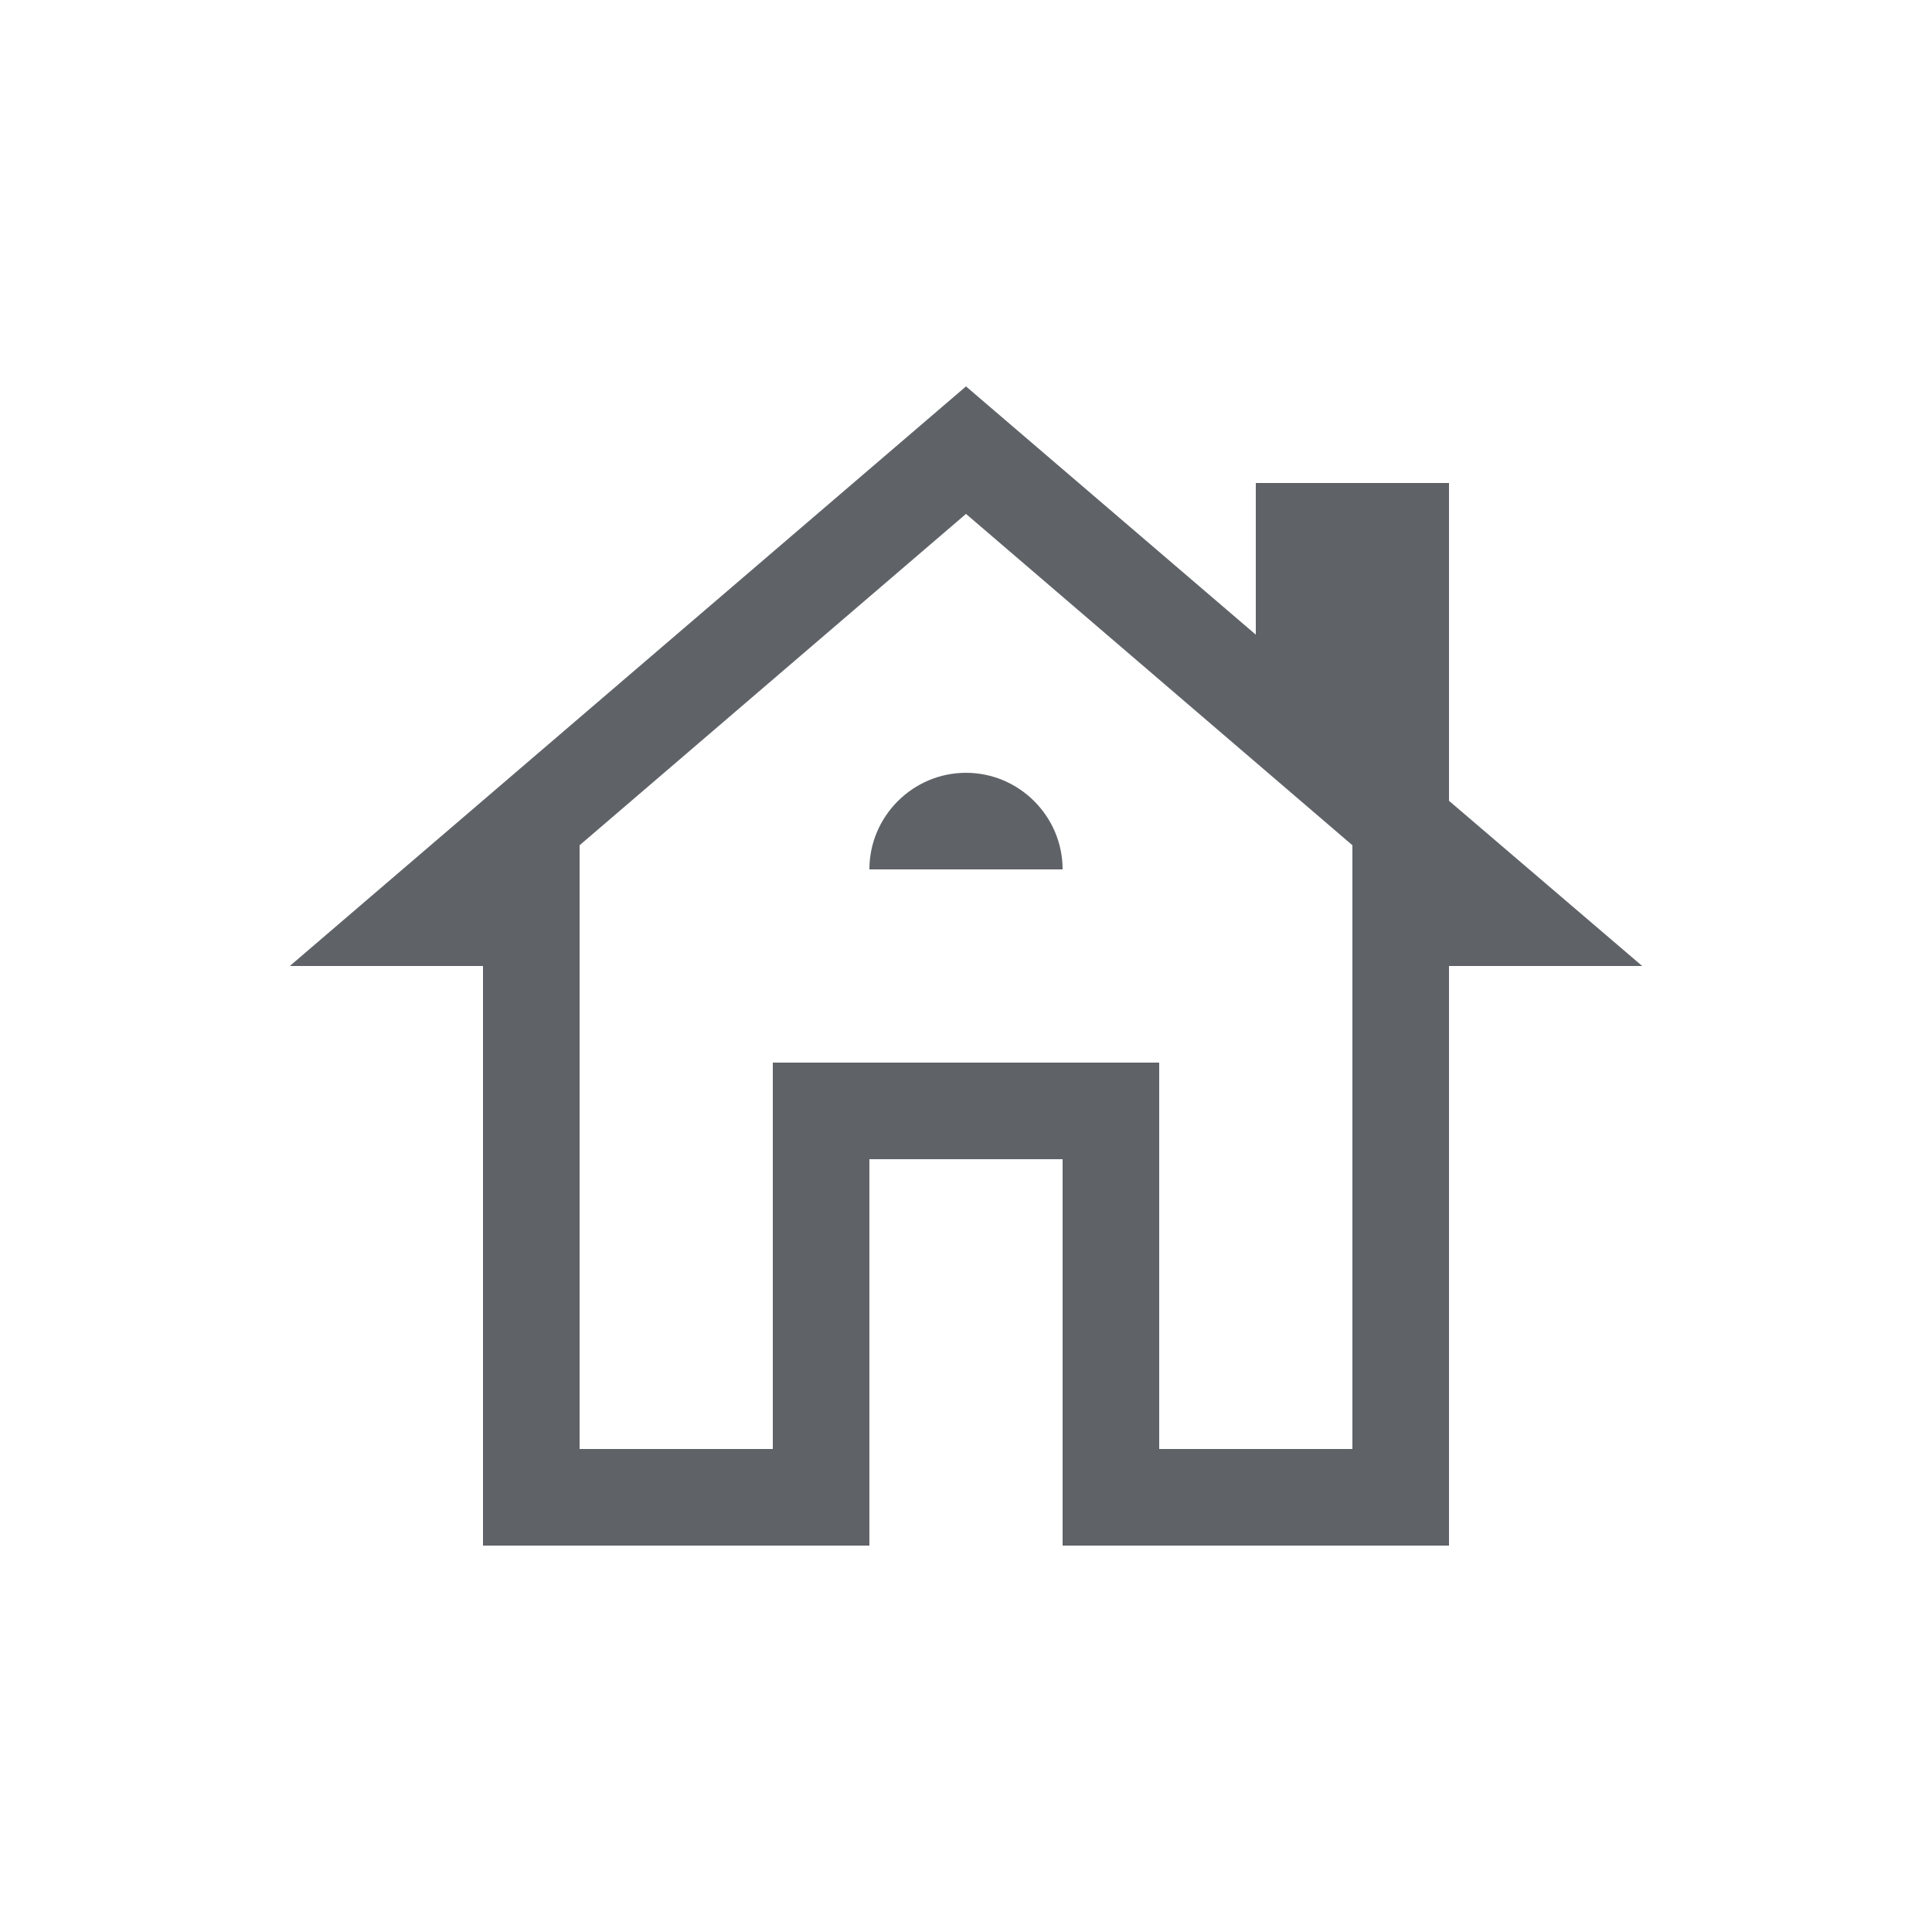
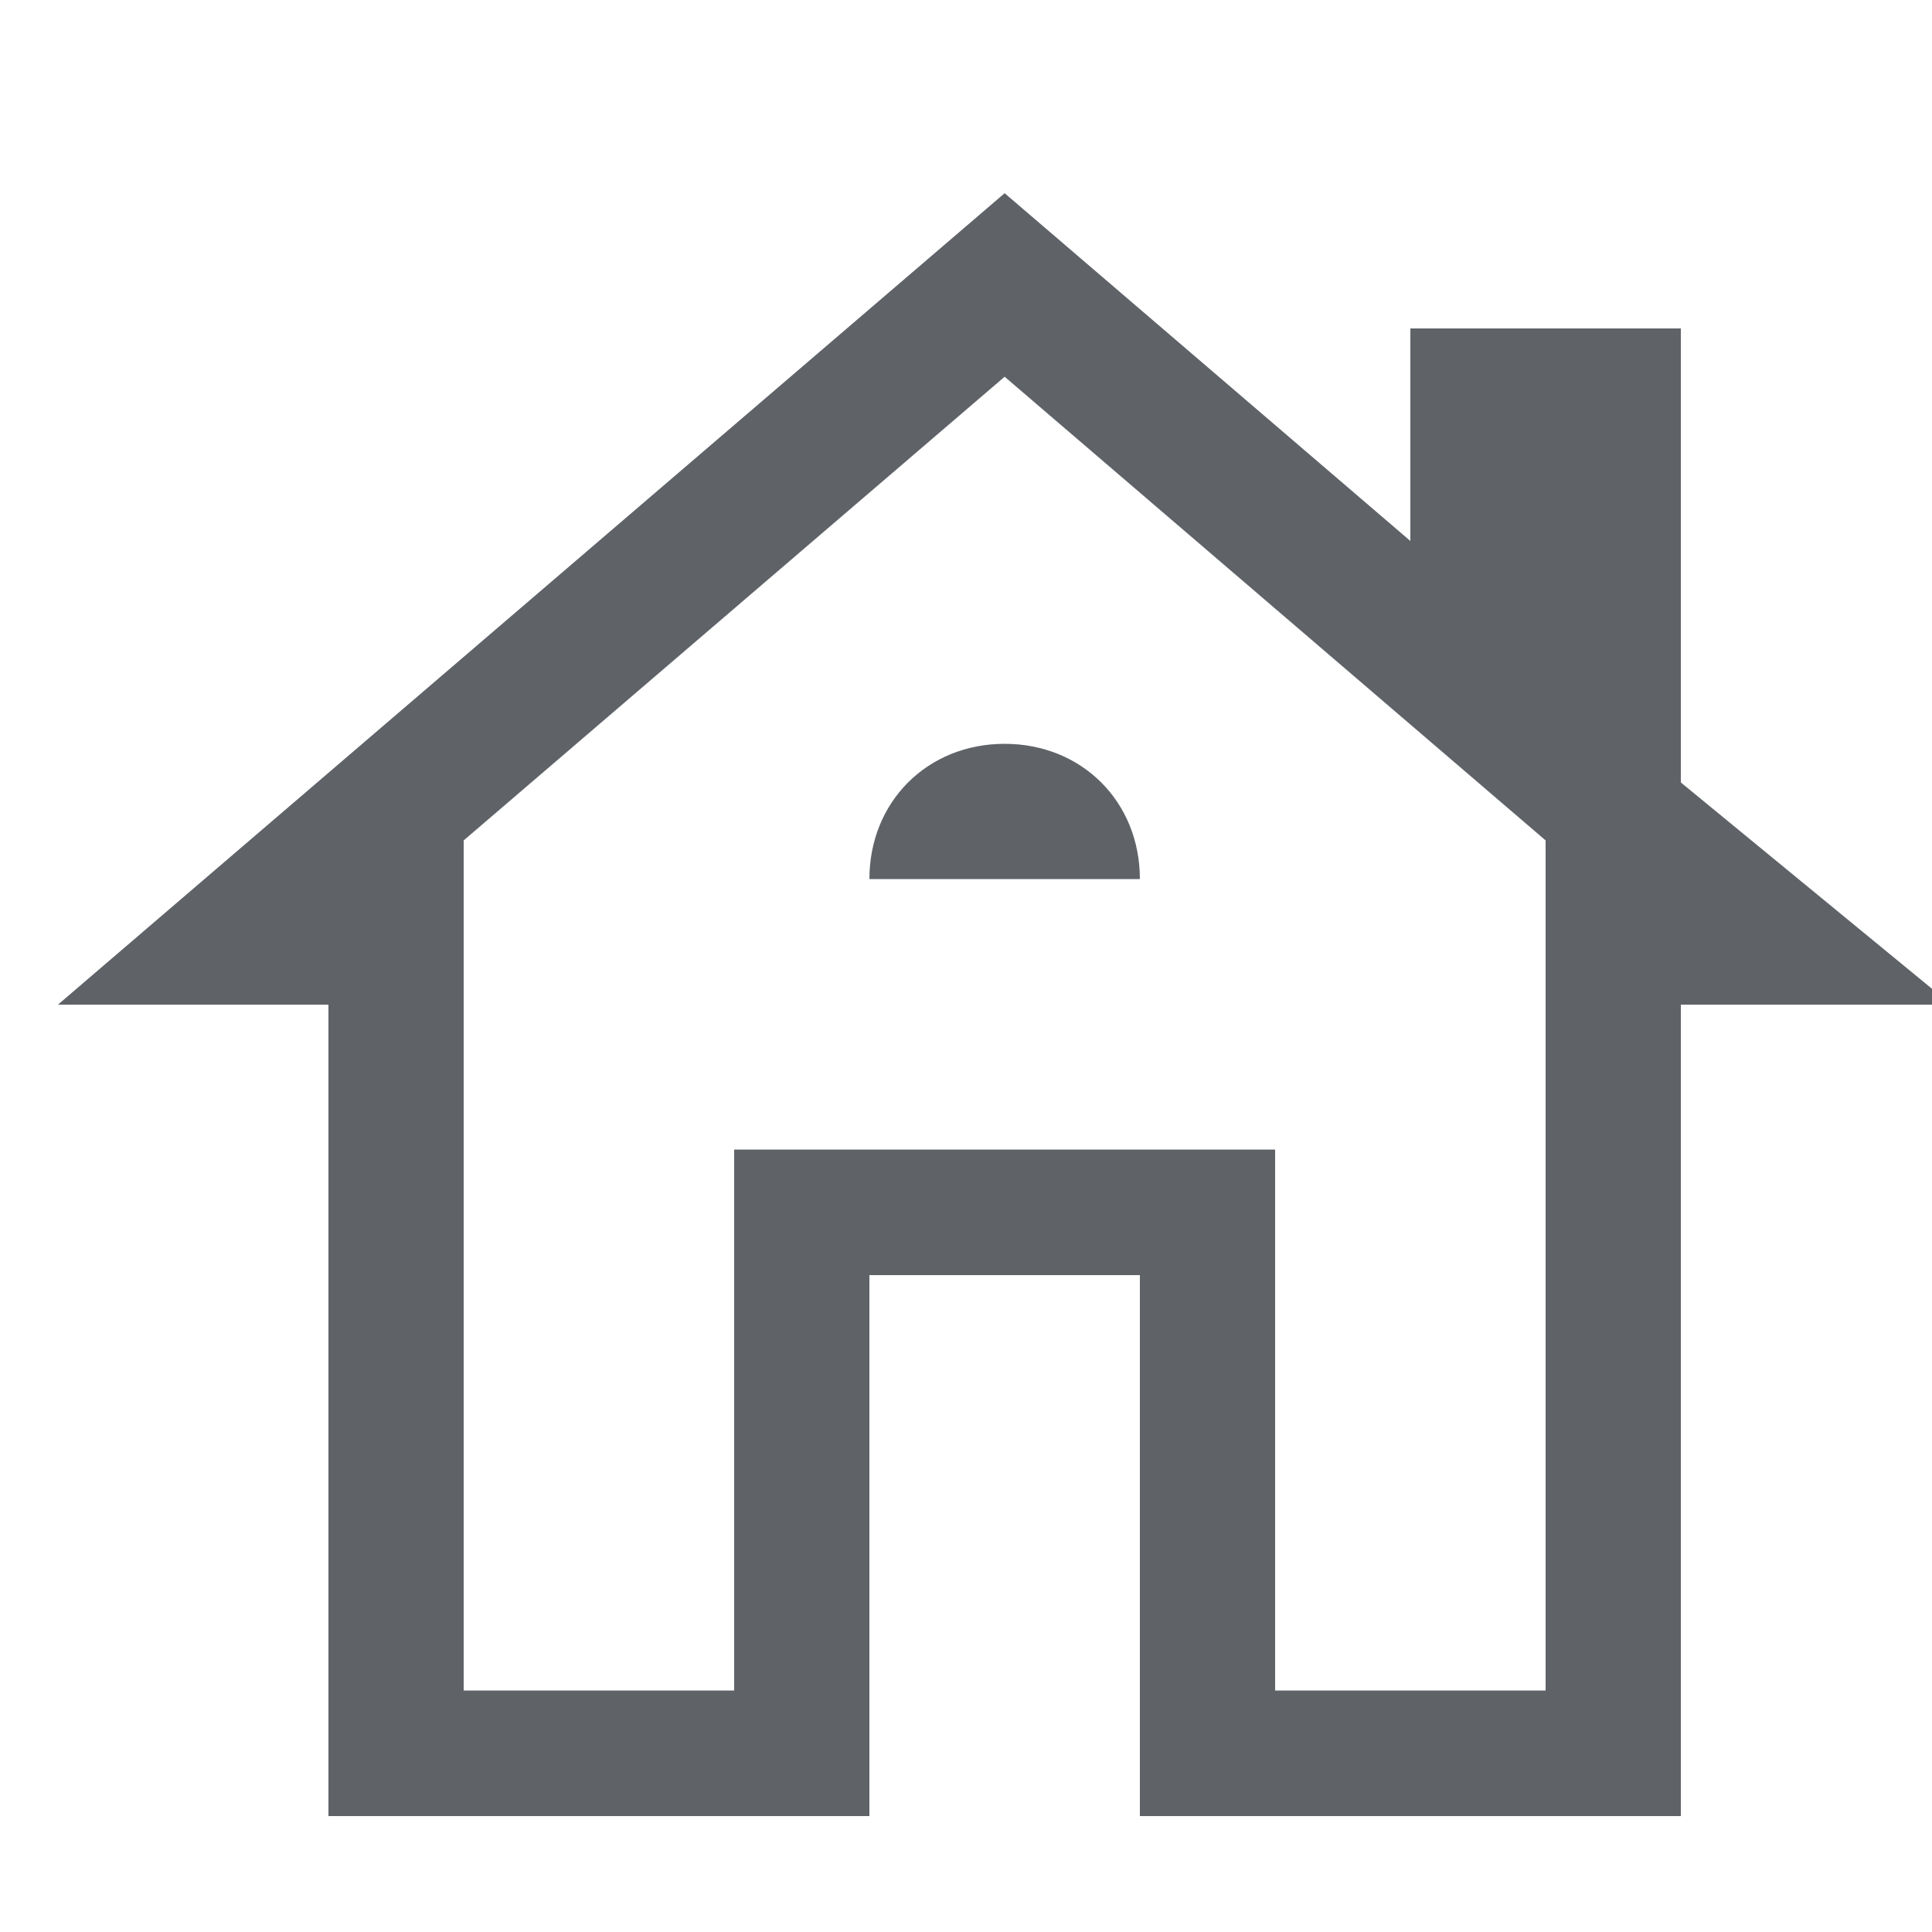
- <svg xmlns="http://www.w3.org/2000/svg" enable-background="new 0 0 20 20" height="18px" viewBox="0 0 20 20" width="18px" fill="#5F6368">
-   <g>
-     <rect fill="none" height="20" width="20" />
-   </g>
+ <svg xmlns="http://www.w3.org/2000/svg" version="1.1" id="Layer_1" x="0px" y="0px" viewBox="0 0 20 20" style="enable-background:new 0 0 20 20;" xml:space="preserve">
+   <style type="text/css">
+ 	.st0{fill:#5F6368;}
+ </style>
  <g>
    <g>
-       <path d="M15,8.29V5h-2v1.57L10,4l-7,6h2v6h4v-4h2v4h4v-6h2L15,8.29z M14,15h-2v-4H8v4H6V8.75l4-3.43l4,3.43V15z" />
-       <path d="M9,9h2c0-0.55-0.45-1-1-1C9.45,8,9,8.45,9,9z" />
+       <path class="st0" d="M17.4,8.1V3.4h-2.8v2.2L10.4,2l-9.8,8.4h2.8v8.4H9v-5.6h2.8v5.6h5.6v-8.4h2.8L17.4,8.1z M16,17.5h-2.8v-5.6    H7.6v5.6H4.8V8.7l5.6-4.8L16,8.7V17.5z" />
+       <path class="st0" d="M9,9.1h2.8c0-0.8-0.6-1.4-1.4-1.4S9,8.3,9,9.1z" />
    </g>
  </g>
</svg>
